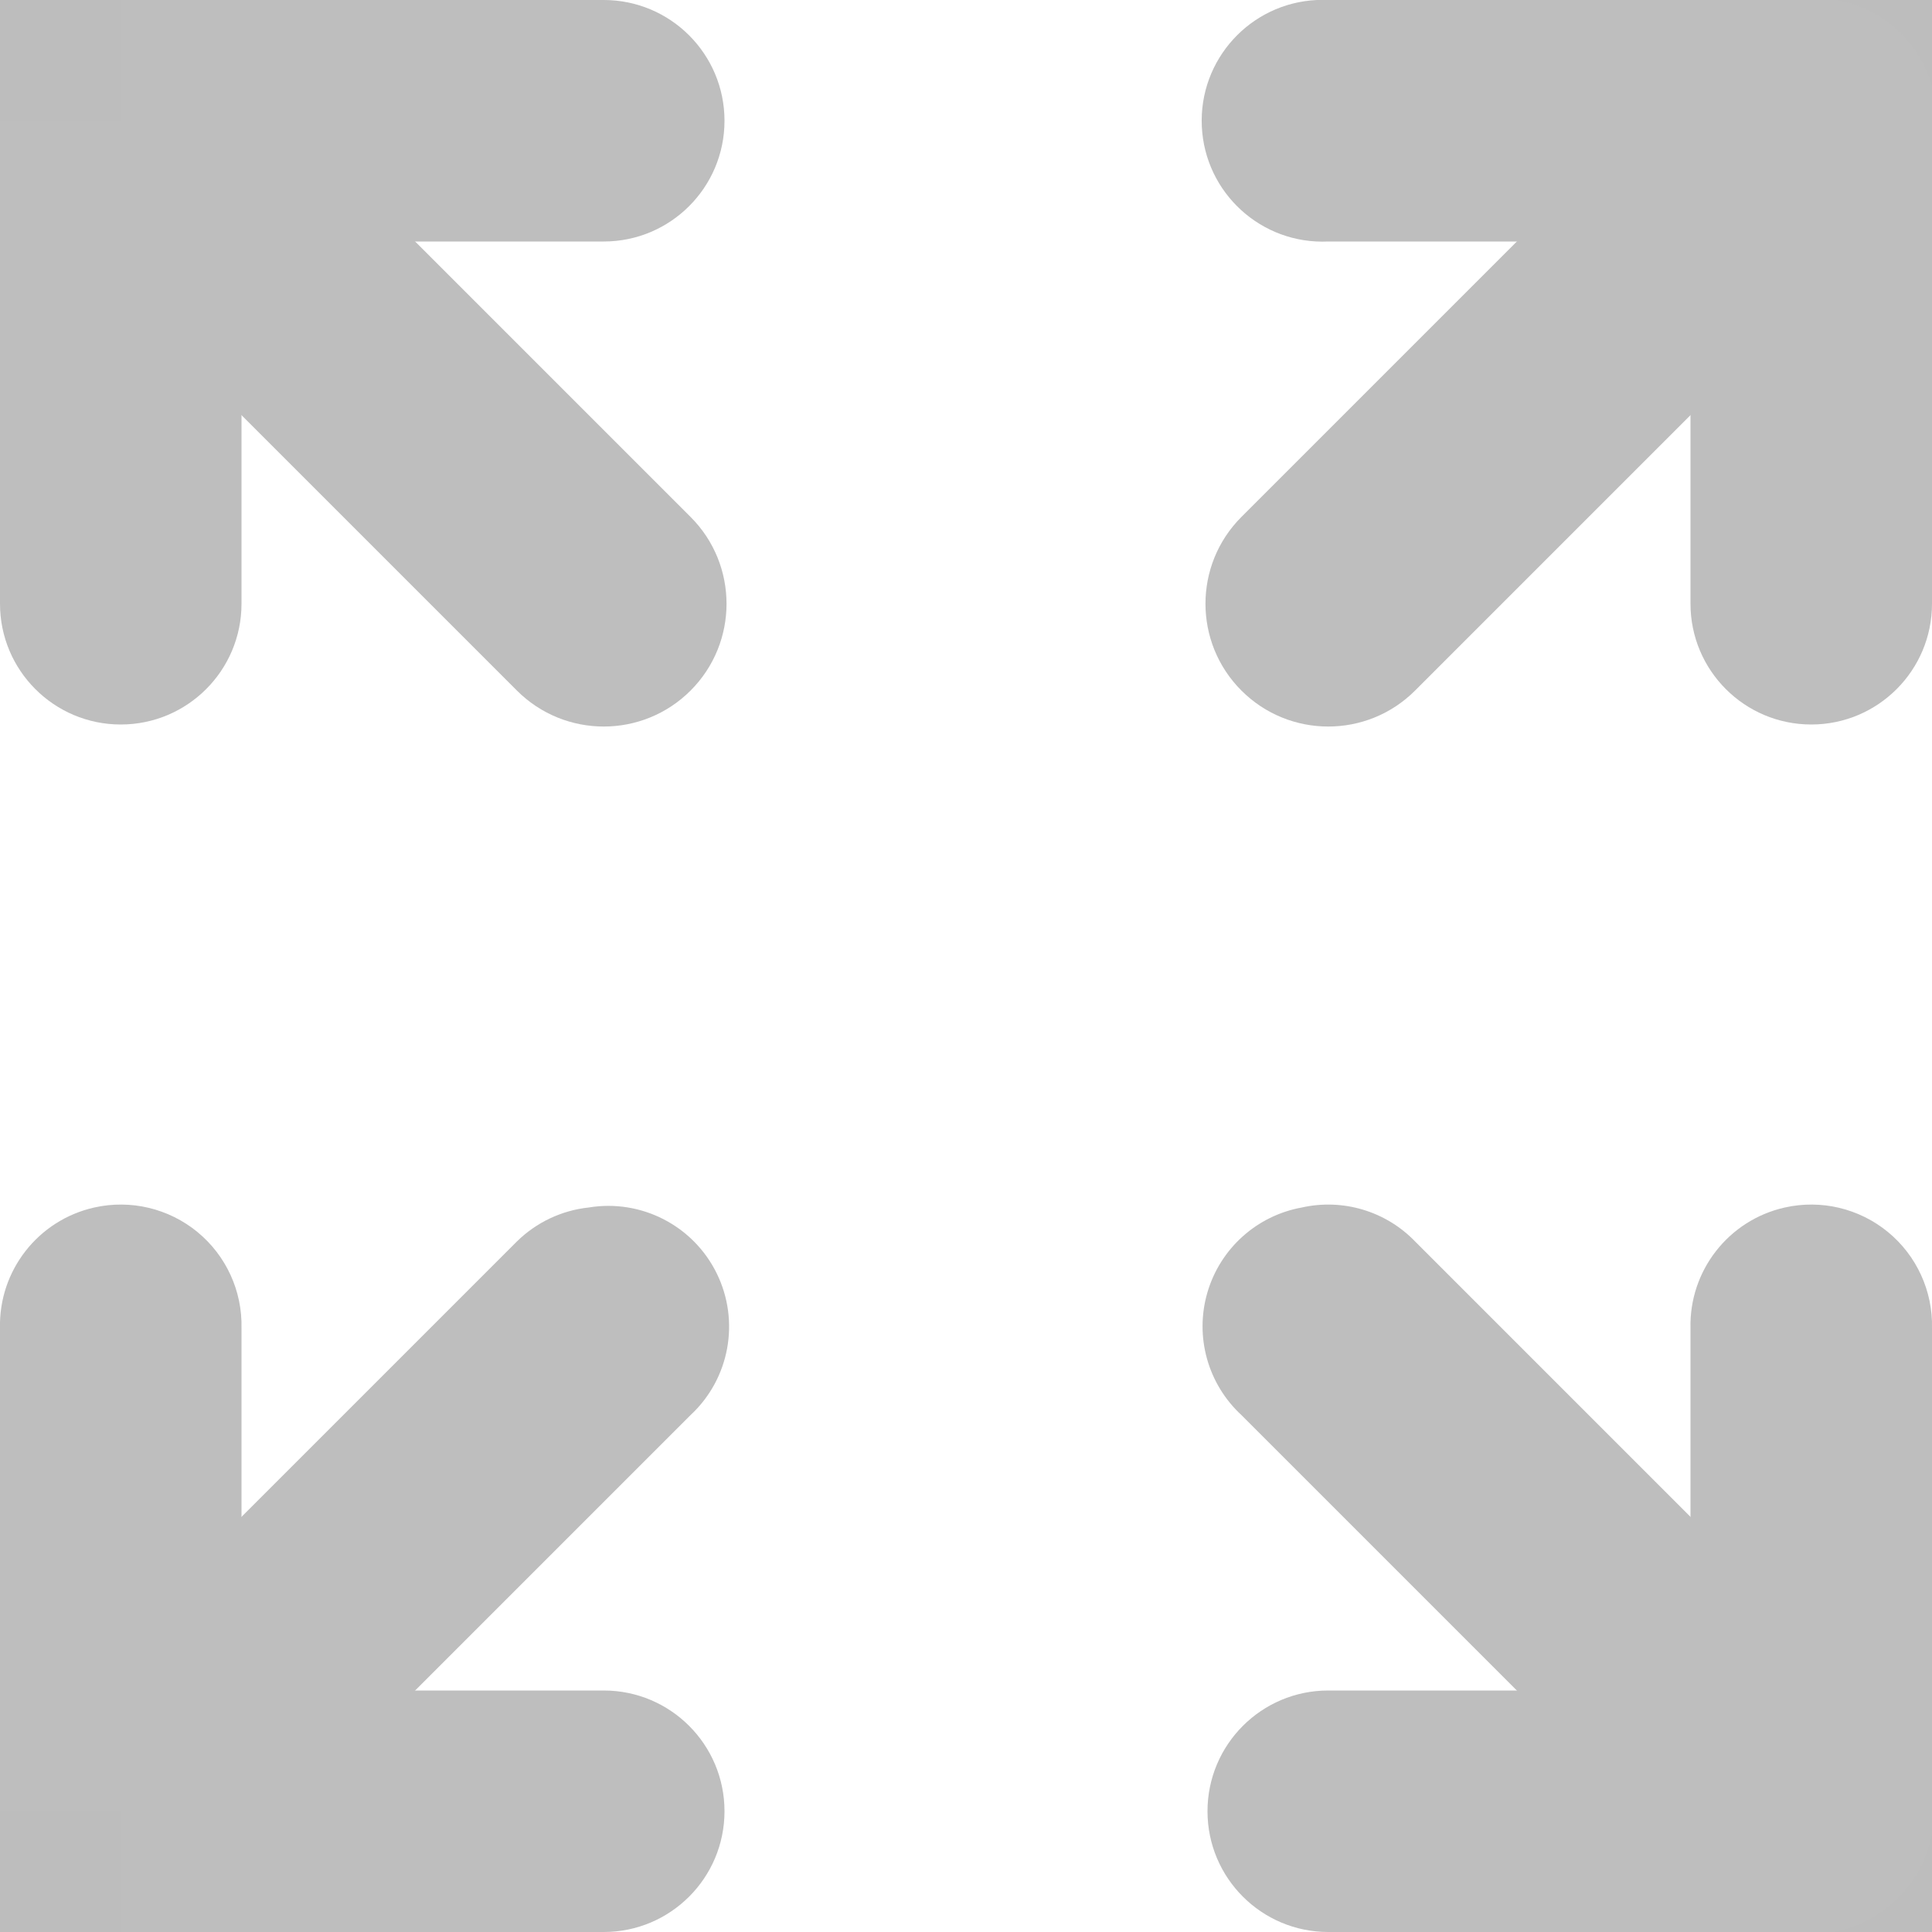
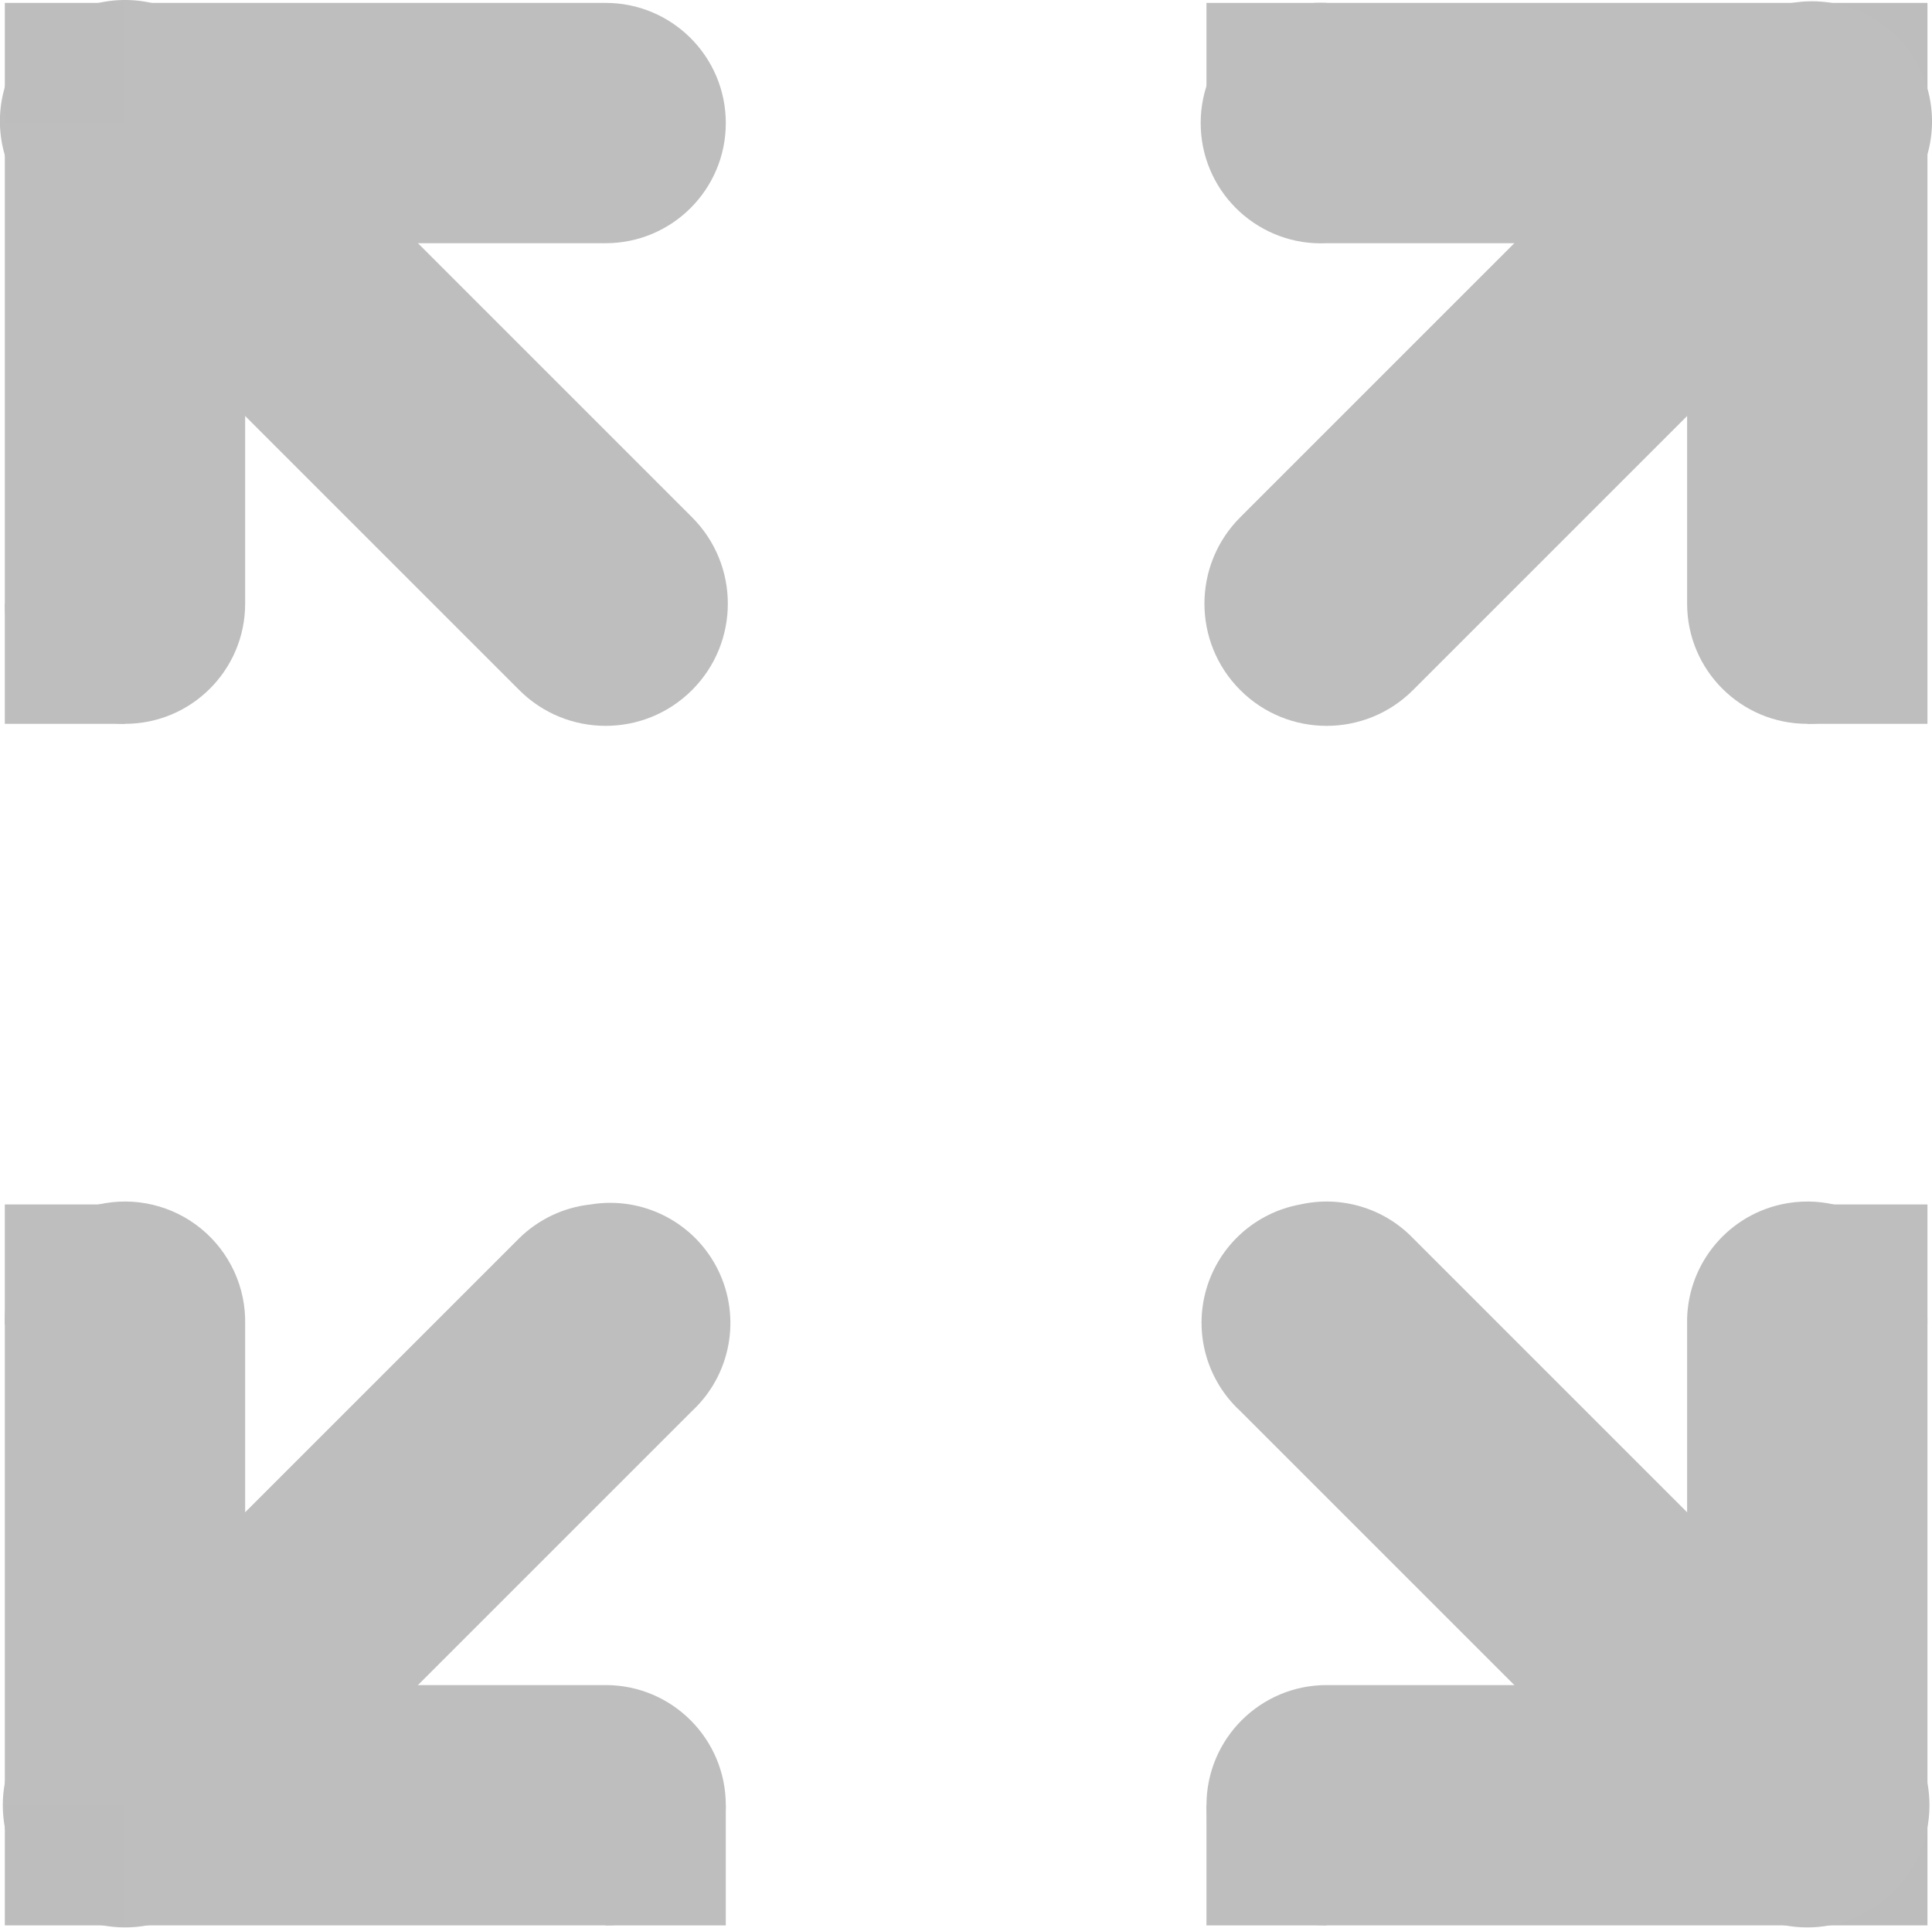
- <svg xmlns="http://www.w3.org/2000/svg" id="svg7384" version="1.1" height="16" width="16">
+ <svg xmlns="http://www.w3.org/2000/svg" id="svg7384" version="1.1" height="16.041" width="16.078">
  <defs id="defs7386" />
-   <g transform="translate(-40,-648)" id="layer9" style="display:inline" />
-   <g transform="translate(-40,-648)" id="layer10" />
-   <g transform="translate(-40,-648)" id="layer11" />
-   <g transform="translate(-40,-648)" id="layer12">
-     <path d="M 40.781,658 A 1,1 0 0 0 40,659 l 0,4 a 1,1 0 0 0 1,1 l 4,0 a 1,1 0 1 0 0,-2 l -3,0 0,-3 a 1,1 0 0 0 -1.219,-1 z" id="path12113" style="font-size:medium;font-style:normal;font-variant:normal;font-weight:normal;font-stretch:normal;text-indent:0;text-align:start;text-decoration:none;line-height:normal;letter-spacing:normal;word-spacing:normal;text-transform:none;direction:ltr;block-progression:tb;writing-mode:lr-tb;text-anchor:start;color:#000000;fill:#bebebe;fill-opacity:1;stroke:none;stroke-width:2;marker:none;visibility:visible;display:inline;overflow:visible;enable-background:new;font-family:Bitstream Vera Sans;-inkscape-font-specification:Bitstream Vera Sans" />
-     <path d="m 44.875,658 a 1,1 0 0 0 -0.594,0.281 l -4,4 a 1.016,1.016 0 1 0 1.438,1.438 l 4,-4 A 1,1 0 0 0 44.875,658 z" id="path12147" style="font-size:medium;font-style:normal;font-variant:normal;font-weight:normal;font-stretch:normal;text-indent:0;text-align:start;text-decoration:none;line-height:normal;letter-spacing:normal;word-spacing:normal;text-transform:none;direction:ltr;block-progression:tb;writing-mode:lr-tb;text-anchor:start;color:#000000;fill:#bebebe;fill-opacity:1;stroke:none;stroke-width:2;marker:none;visibility:visible;display:inline;overflow:visible;enable-background:new;font-family:Bitstream Vera Sans;-inkscape-font-specification:Bitstream Vera Sans" />
-     <rect x="40" y="663" id="rect12919" height="1" style="color:#000000;fill:#bdbdbd;fill-opacity:1;stroke:none;stroke-width:2;marker:none;visibility:visible;display:inline;overflow:visible;enable-background:new" width="1" />
-     <path d="M 40.906,648 A 1,1 0 0 0 40,649 l 0,4 a 1,1 0 1 0 2,0 l 0,-3 3,0 a 1,1 0 1 0 0,-2 l -4,0 a 1,1 0 0 0 -0.094,0 z" id="path12109" style="font-size:medium;font-style:normal;font-variant:normal;font-weight:normal;font-stretch:normal;text-indent:0;text-align:start;text-decoration:none;line-height:normal;letter-spacing:normal;word-spacing:normal;text-transform:none;direction:ltr;block-progression:tb;writing-mode:lr-tb;text-anchor:start;color:#000000;fill:#bebebe;fill-opacity:1;stroke:none;stroke-width:2;marker:none;visibility:visible;display:inline;overflow:visible;enable-background:new;font-family:Bitstream Vera Sans;-inkscape-font-specification:Bitstream Vera Sans" />
-     <path d="m 40.781,648 a 1,1 0 0 0 -0.5,1.719 l 4,4 a 1.016,1.016 0 1 0 1.438,-1.438 l -4,-4 A 1,1 0 0 0 40.781,648 z" id="path12145" style="font-size:medium;font-style:normal;font-variant:normal;font-weight:normal;font-stretch:normal;text-indent:0;text-align:start;text-decoration:none;line-height:normal;letter-spacing:normal;word-spacing:normal;text-transform:none;direction:ltr;block-progression:tb;writing-mode:lr-tb;text-anchor:start;color:#000000;fill:#bebebe;fill-opacity:1;stroke:none;stroke-width:2;marker:none;visibility:visible;display:inline;overflow:visible;enable-background:new;font-family:Bitstream Vera Sans;-inkscape-font-specification:Bitstream Vera Sans" />
-     <rect x="40" y="648" id="rect12921" height="1" width="1" style="color:#000000;fill:#bdbdbd;fill-opacity:1;stroke:none;stroke-width:2;marker:none;visibility:visible;display:inline;overflow:visible;enable-background:new" />
-     <path d="M 50.906,648 A 1.001,1.001 0 1 0 51,650 l 3,0 0,3 a 1,1 0 1 0 2,0 l 0,-4 a 1,1 0 0 0 -1,-1 l -4,0 a 1,1 0 0 0 -0.094,0 z" id="path12111" style="font-size:medium;font-style:normal;font-variant:normal;font-weight:normal;font-stretch:normal;text-indent:0;text-align:start;text-decoration:none;line-height:normal;letter-spacing:normal;word-spacing:normal;text-transform:none;direction:ltr;block-progression:tb;writing-mode:lr-tb;text-anchor:start;color:#000000;fill:#bebebe;fill-opacity:1;stroke:none;stroke-width:2;marker:none;visibility:visible;display:inline;overflow:visible;enable-background:new;font-family:Bitstream Vera Sans;-inkscape-font-specification:Bitstream Vera Sans" />
-     <rect x="55" y="648" id="rect12923" height="1" style="color:#000000;fill:#bdbdbd;fill-opacity:1;stroke:none;stroke-width:2;marker:none;visibility:visible;display:inline;overflow:visible;enable-background:new" width="1" />
-     <path d="m 54.875,648 a 1,1 0 0 0 -0.594,0.281 l -4,4 a 1.016,1.016 0 1 0 1.438,1.438 l 4,-4 A 1,1 0 0 0 54.875,648 z" id="path12925" style="font-size:medium;font-style:normal;font-variant:normal;font-weight:normal;font-stretch:normal;text-indent:0;text-align:start;text-decoration:none;line-height:normal;letter-spacing:normal;word-spacing:normal;text-transform:none;direction:ltr;block-progression:tb;writing-mode:lr-tb;text-anchor:start;color:#000000;fill:#bebebe;fill-opacity:1;stroke:none;stroke-width:2;marker:none;visibility:visible;display:inline;overflow:visible;enable-background:new;font-family:Bitstream Vera Sans;-inkscape-font-specification:Bitstream Vera Sans" />
-     <path d="M 54.781,658 A 1,1 0 0 0 54,659 l 0,3 -3,0 a 1,1 0 1 0 0,2 l 4,0 a 1,1 0 0 0 1,-1 l 0,-4 a 1,1 0 0 0 -1.219,-1 z" id="path12115" style="font-size:medium;font-style:normal;font-variant:normal;font-weight:normal;font-stretch:normal;text-indent:0;text-align:start;text-decoration:none;line-height:normal;letter-spacing:normal;word-spacing:normal;text-transform:none;direction:ltr;block-progression:tb;writing-mode:lr-tb;text-anchor:start;color:#000000;fill:#bebebe;fill-opacity:1;stroke:none;stroke-width:2;marker:none;visibility:visible;display:inline;overflow:visible;enable-background:new;font-family:Bitstream Vera Sans;-inkscape-font-specification:Bitstream Vera Sans" />
-     <rect x="55" y="663" id="rect12149" height="1" width="1" style="color:#000000;fill:#bdbdbd;fill-opacity:1;stroke:none;stroke-width:2;marker:none;visibility:visible;display:inline;overflow:visible;enable-background:new" />
-     <path d="m 50.781,658 a 1,1 0 0 0 -0.5,1.719 l 4,4 a 1.016,1.016 0 1 0 1.438,-1.438 l -4,-4 A 1,1 0 0 0 50.781,658 z" id="path12927" style="font-size:medium;font-style:normal;font-variant:normal;font-weight:normal;font-stretch:normal;text-indent:0;text-align:start;text-decoration:none;line-height:normal;letter-spacing:normal;word-spacing:normal;text-transform:none;direction:ltr;block-progression:tb;writing-mode:lr-tb;text-anchor:start;color:#000000;fill:#bebebe;fill-opacity:1;stroke:none;stroke-width:2;marker:none;visibility:visible;display:inline;overflow:visible;enable-background:new;font-family:Bitstream Vera Sans;-inkscape-font-specification:Bitstream Vera Sans" />
+   <g transform="translate(-40.95987,-646.9759)" id="layer9" style="display:inline" />
+   <g transform="translate(-40.95987,-646.9759)" id="layer10" />
+   <g transform="translate(-40.95987,-646.9759)" id="layer11" />
+   <g transform="translate(-40.95987,-646.9759)" id="layer13" />
+   <g transform="translate(-40.95987,-646.9759)" id="layer14" />
+   <g transform="translate(-40.95987,-646.9759)" id="layer15" style="display:inline" />
+   <g transform="translate(-40.95987,-646.9759)" id="g71291" style="display:inline" />
+   <g transform="translate(-40.95987,-646.9759)" id="g4953" style="display:inline" />
+   <g transform="translate(-40.95987,-646.9759)" id="layer12" style="display:inline">
+     <path d="M 41.781,657 A 1,1 0 0 0 41,658 l 0,4 a 1,1 0 0 0 1,1 l 4,0 a 1,1 0 1 0 0,-2 l -3,0 0,-3 a 1,1 0 0 0 -1.219,-1 z" id="path12113" style="font-size:medium;font-style:normal;font-variant:normal;font-weight:normal;font-stretch:normal;text-indent:0;text-align:start;text-decoration:none;line-height:normal;letter-spacing:normal;word-spacing:normal;text-transform:none;direction:ltr;block-progression:tb;writing-mode:lr-tb;text-anchor:start;baseline-shift:baseline;color:#000000;fill:#bebebe;fill-opacity:1;stroke:none;stroke-width:2;marker:none;visibility:visible;display:inline;overflow:visible;enable-background:new;font-family:Sans;-inkscape-font-specification:Sans" />
+     <path d="m 45.875,657 a 1,1 0 0 0 -0.594,0.281 l -4,4 a 1.016,1.016 0 1 0 1.438,1.438 l 4,-4 A 1,1 0 0 0 45.875,657 z" id="path12147" style="font-size:medium;font-style:normal;font-variant:normal;font-weight:normal;font-stretch:normal;text-indent:0;text-align:start;text-decoration:none;line-height:normal;letter-spacing:normal;word-spacing:normal;text-transform:none;direction:ltr;block-progression:tb;writing-mode:lr-tb;text-anchor:start;baseline-shift:baseline;color:#000000;fill:#bebebe;fill-opacity:1;stroke:none;stroke-width:2;marker:none;visibility:visible;display:inline;overflow:visible;enable-background:new;font-family:Sans;-inkscape-font-specification:Sans" />
+     <rect x="41" y="662" id="rect12919" height="1" style="color:#000000;fill:#bdbdbd;fill-opacity:1;stroke:none;stroke-width:2;marker:none;visibility:visible;display:inline;overflow:visible;enable-background:new" width="1" />
+     <path d="M 41.906,647 A 1,1 0 0 0 41,648 l 0,4 a 1,1 0 1 0 2,0 l 0,-3 3,0 a 1,1 0 1 0 0,-2 l -4,0 a 1,1 0 0 0 -0.094,0 z" id="path12109" style="font-size:medium;font-style:normal;font-variant:normal;font-weight:normal;font-stretch:normal;text-indent:0;text-align:start;text-decoration:none;line-height:normal;letter-spacing:normal;word-spacing:normal;text-transform:none;direction:ltr;block-progression:tb;writing-mode:lr-tb;text-anchor:start;baseline-shift:baseline;color:#000000;fill:#bebebe;fill-opacity:1;stroke:none;stroke-width:2;marker:none;visibility:visible;display:inline;overflow:visible;enable-background:new;font-family:Sans;-inkscape-font-specification:Sans" />
+     <path d="m 41.781,647 a 1,1 0 0 0 -0.5,1.719 l 4,4 a 1.016,1.016 0 1 0 1.438,-1.438 l -4,-4 A 1,1 0 0 0 41.781,647 z" id="path12145" style="font-size:medium;font-style:normal;font-variant:normal;font-weight:normal;font-stretch:normal;text-indent:0;text-align:start;text-decoration:none;line-height:normal;letter-spacing:normal;word-spacing:normal;text-transform:none;direction:ltr;block-progression:tb;writing-mode:lr-tb;text-anchor:start;baseline-shift:baseline;color:#000000;fill:#bebebe;fill-opacity:1;stroke:none;stroke-width:2;marker:none;visibility:visible;display:inline;overflow:visible;enable-background:new;font-family:Sans;-inkscape-font-specification:Sans" />
+     <rect x="41" y="647" id="rect12921" height="1" width="1" style="color:#000000;fill:#bdbdbd;fill-opacity:1;stroke:none;stroke-width:2;marker:none;visibility:visible;display:inline;overflow:visible;enable-background:new" />
+     <path d="M 51.906,647 A 1.001,1.001 0 1 0 52,649 l 3,0 0,3 a 1,1 0 1 0 2,0 l 0,-4 a 1,1 0 0 0 -1,-1 l -4,0 a 1,1 0 0 0 -0.094,0 z" id="path12111" style="font-size:medium;font-style:normal;font-variant:normal;font-weight:normal;font-stretch:normal;text-indent:0;text-align:start;text-decoration:none;line-height:normal;letter-spacing:normal;word-spacing:normal;text-transform:none;direction:ltr;block-progression:tb;writing-mode:lr-tb;text-anchor:start;baseline-shift:baseline;color:#000000;fill:#bebebe;fill-opacity:1;stroke:none;stroke-width:2;marker:none;visibility:visible;display:inline;overflow:visible;enable-background:new;font-family:Sans;-inkscape-font-specification:Sans" />
+     <rect x="56" y="647" id="rect12923" height="1" style="color:#000000;fill:#bdbdbd;fill-opacity:1;stroke:none;stroke-width:2;marker:none;visibility:visible;display:inline;overflow:visible;enable-background:new" width="1" />
+     <path d="m 55.875,647 a 1,1 0 0 0 -0.594,0.281 l -4,4 a 1.016,1.016 0 1 0 1.438,1.438 l 4,-4 A 1,1 0 0 0 55.875,647 z" id="path12925" style="font-size:medium;font-style:normal;font-variant:normal;font-weight:normal;font-stretch:normal;text-indent:0;text-align:start;text-decoration:none;line-height:normal;letter-spacing:normal;word-spacing:normal;text-transform:none;direction:ltr;block-progression:tb;writing-mode:lr-tb;text-anchor:start;baseline-shift:baseline;color:#000000;fill:#bebebe;fill-opacity:1;stroke:none;stroke-width:2;marker:none;visibility:visible;display:inline;overflow:visible;enable-background:new;font-family:Sans;-inkscape-font-specification:Sans" />
+     <path d="M 55.781,657 A 1,1 0 0 0 55,658 l 0,3 -3,0 a 1,1 0 1 0 0,2 l 4,0 a 1,1 0 0 0 1,-1 l 0,-4 a 1,1 0 0 0 -1.219,-1 z" id="path12115" style="font-size:medium;font-style:normal;font-variant:normal;font-weight:normal;font-stretch:normal;text-indent:0;text-align:start;text-decoration:none;line-height:normal;letter-spacing:normal;word-spacing:normal;text-transform:none;direction:ltr;block-progression:tb;writing-mode:lr-tb;text-anchor:start;baseline-shift:baseline;color:#000000;fill:#bebebe;fill-opacity:1;stroke:none;stroke-width:2;marker:none;visibility:visible;display:inline;overflow:visible;enable-background:new;font-family:Sans;-inkscape-font-specification:Sans" />
+     <rect x="56" y="662" id="rect12149" height="1" width="1" style="color:#000000;fill:#bdbdbd;fill-opacity:1;stroke:none;stroke-width:2;marker:none;visibility:visible;display:inline;overflow:visible;enable-background:new" />
+     <path d="m 51.781,657 a 1,1 0 0 0 -0.5,1.719 l 4,4 a 1.016,1.016 0 1 0 1.438,-1.438 l -4,-4 A 1,1 0 0 0 51.781,657 z" id="path12927" style="font-size:medium;font-style:normal;font-variant:normal;font-weight:normal;font-stretch:normal;text-indent:0;text-align:start;text-decoration:none;line-height:normal;letter-spacing:normal;word-spacing:normal;text-transform:none;direction:ltr;block-progression:tb;writing-mode:lr-tb;text-anchor:start;baseline-shift:baseline;color:#000000;fill:#bebebe;fill-opacity:1;stroke:none;stroke-width:2;marker:none;visibility:visible;display:inline;overflow:visible;enable-background:new;font-family:Sans;-inkscape-font-specification:Sans" />
+     <rect x="41" y="652" id="rect4479" height="1" width="1" style="color:#000000;fill:#bebebe;fill-opacity:1;fill-rule:nonzero;stroke:none;stroke-width:2;marker:none;visibility:visible;display:inline;overflow:visible;enable-background:accumulate" />
+     <rect x="41" y="657" id="rect4479-2" height="1" width="1" style="color:#000000;fill:#bebebe;fill-opacity:1;fill-rule:nonzero;stroke:none;stroke-width:2;marker:none;visibility:visible;display:inline;overflow:visible;enable-background:accumulate" />
+     <rect x="46" y="662" id="rect4479-2-9" height="1" width="1" style="color:#000000;fill:#bebebe;fill-opacity:1;fill-rule:nonzero;stroke:none;stroke-width:2;marker:none;visibility:visible;display:inline;overflow:visible;enable-background:accumulate" />
+     <rect x="51" y="662" id="rect4479-2-9-9" height="1" width="1" style="color:#000000;fill:#bebebe;fill-opacity:1;fill-rule:nonzero;stroke:none;stroke-width:2;marker:none;visibility:visible;display:inline;overflow:visible;enable-background:accumulate" />
+     <rect x="56" y="657" id="rect4479-2-9-9-0" height="1" width="1" style="color:#000000;fill:#bebebe;fill-opacity:1;fill-rule:nonzero;stroke:none;stroke-width:2;marker:none;visibility:visible;display:inline;overflow:visible;enable-background:accumulate" />
+     <rect x="56" y="652" id="rect4479-2-9-9-0-8" height="1" width="1" style="color:#000000;fill:#bebebe;fill-opacity:1;fill-rule:nonzero;stroke:none;stroke-width:2;marker:none;visibility:visible;display:inline;overflow:visible;enable-background:accumulate" />
+     <rect x="51" y="647" id="rect4479-2-9-9-0-8-1" height="1" width="1" style="color:#000000;fill:#bebebe;fill-opacity:1;fill-rule:nonzero;stroke:none;stroke-width:2;marker:none;visibility:visible;display:inline;overflow:visible;enable-background:accumulate" />
  </g>
-   <g transform="translate(-40,-648)" id="layer13" />
-   <g transform="translate(-40,-648)" id="layer14" />
-   <g transform="translate(-40,-648)" id="layer15" style="display:inline" />
</svg>
